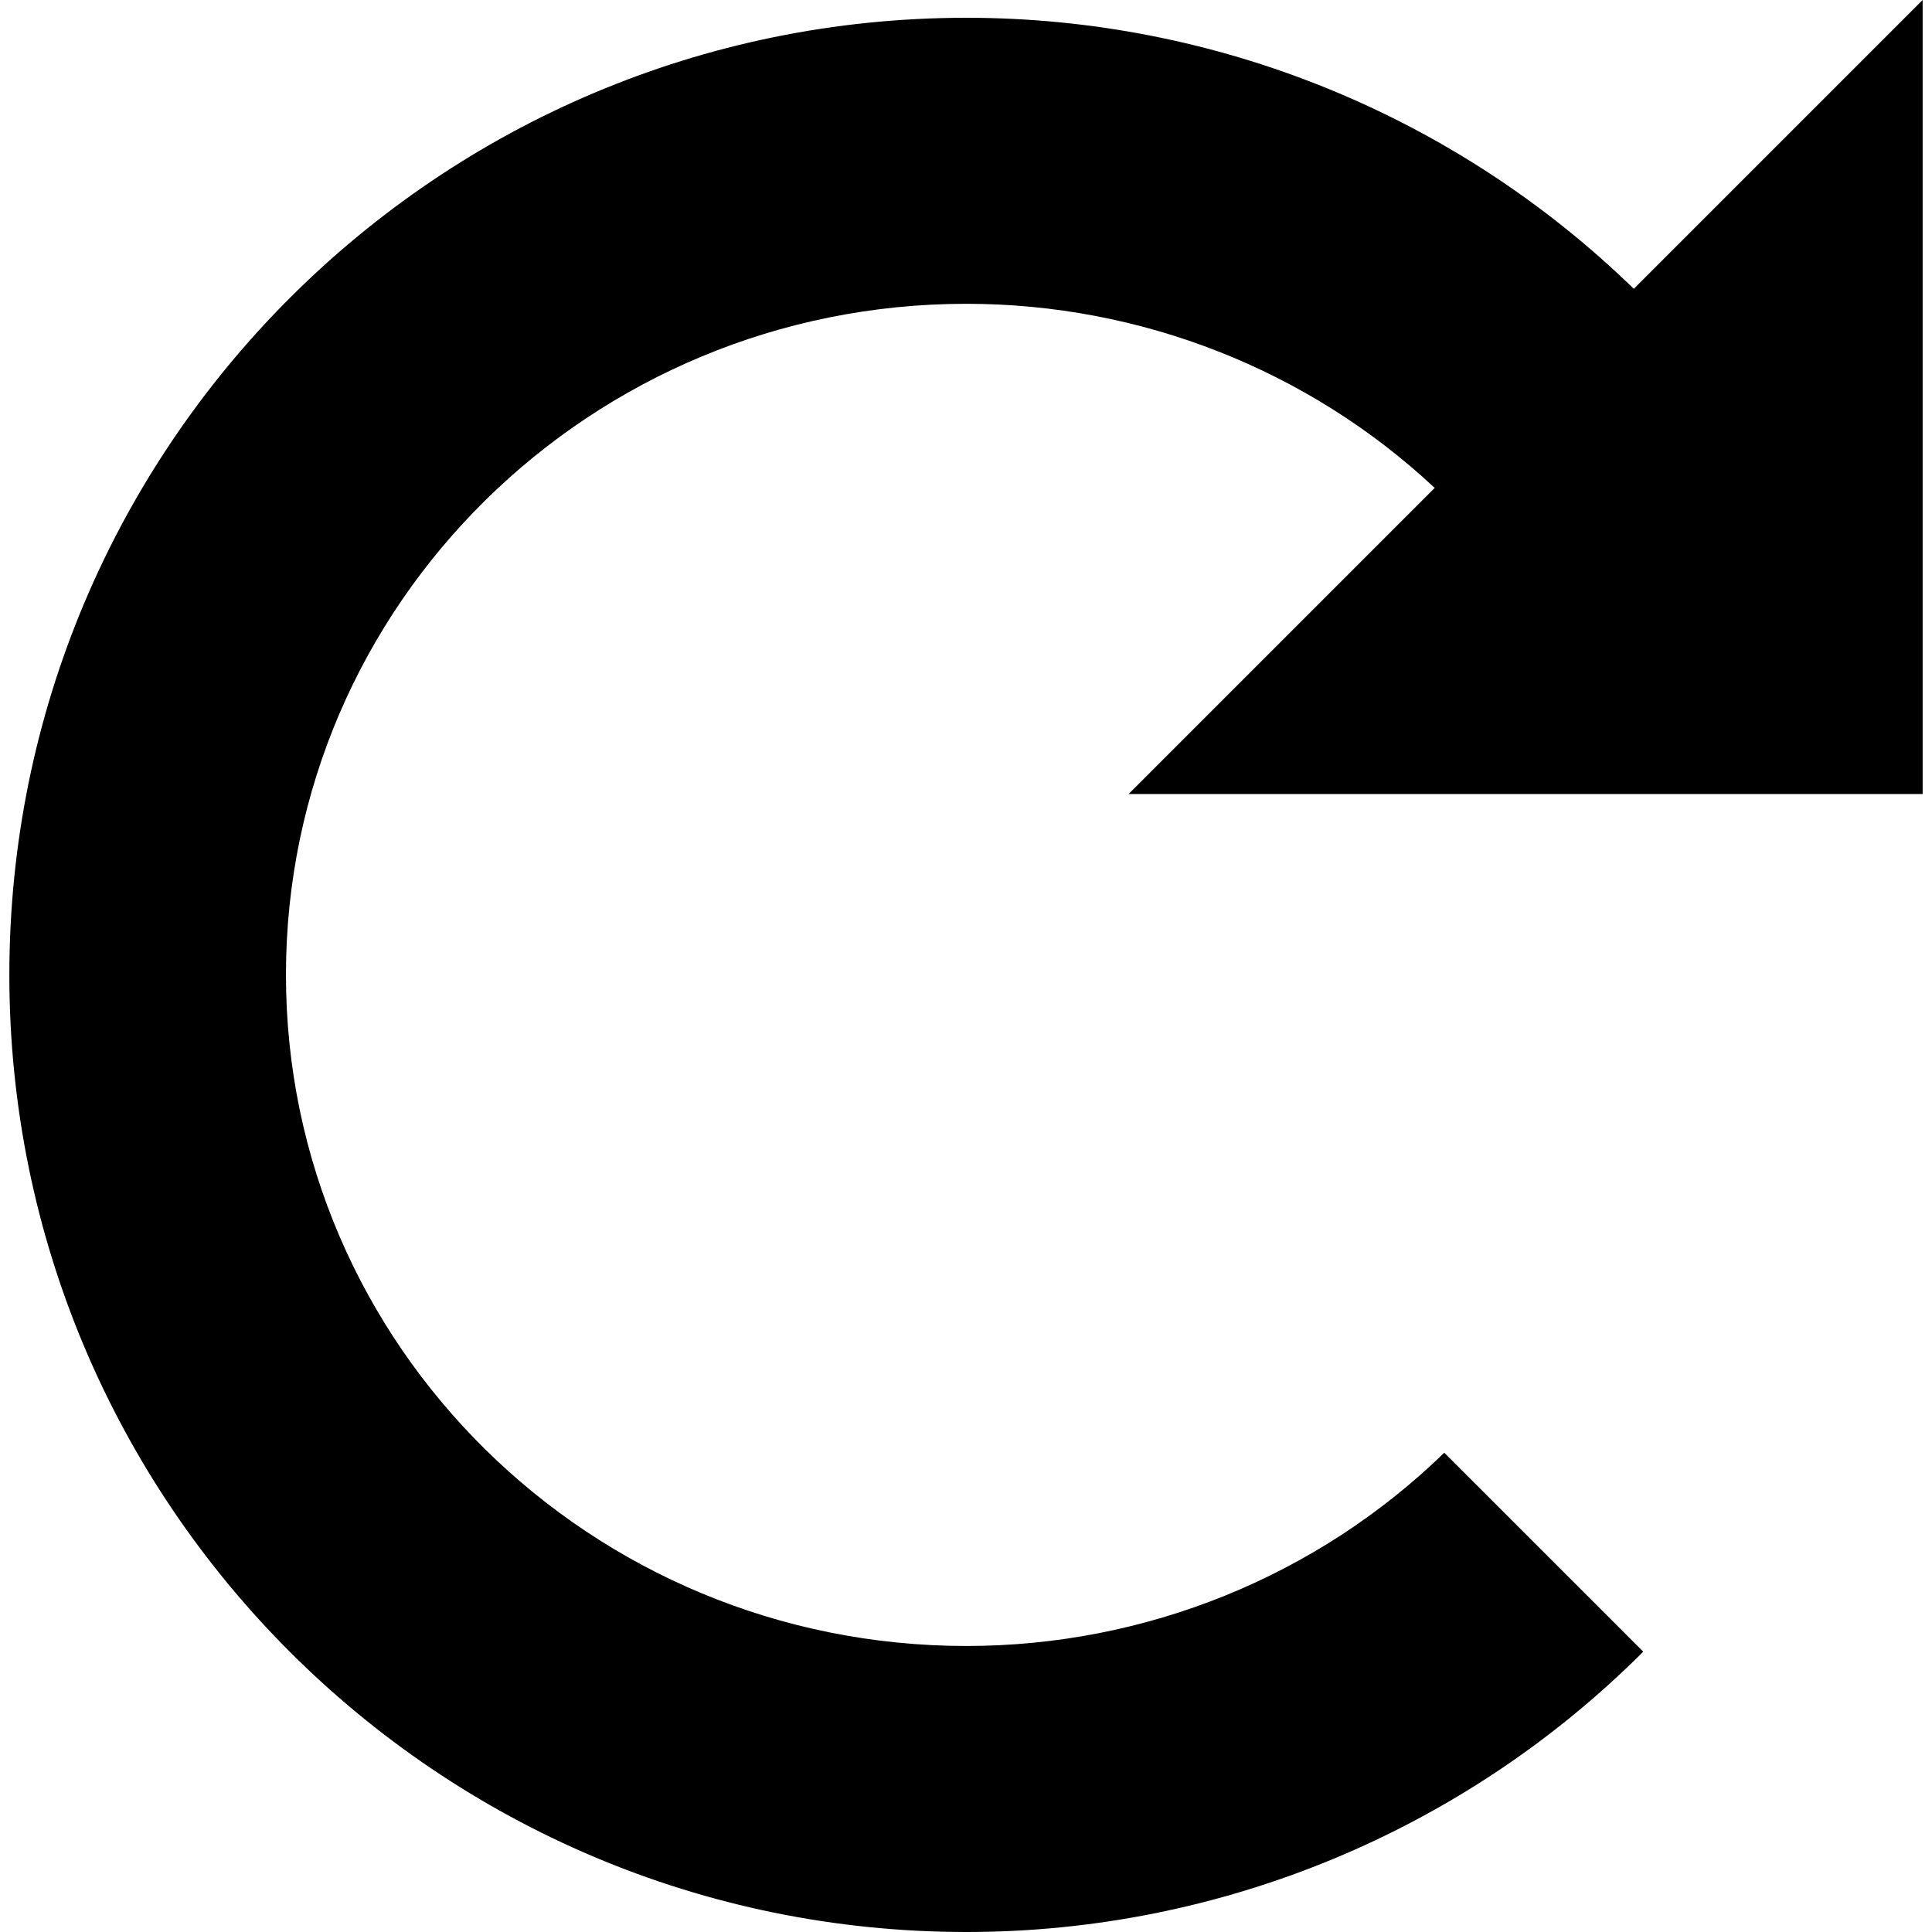
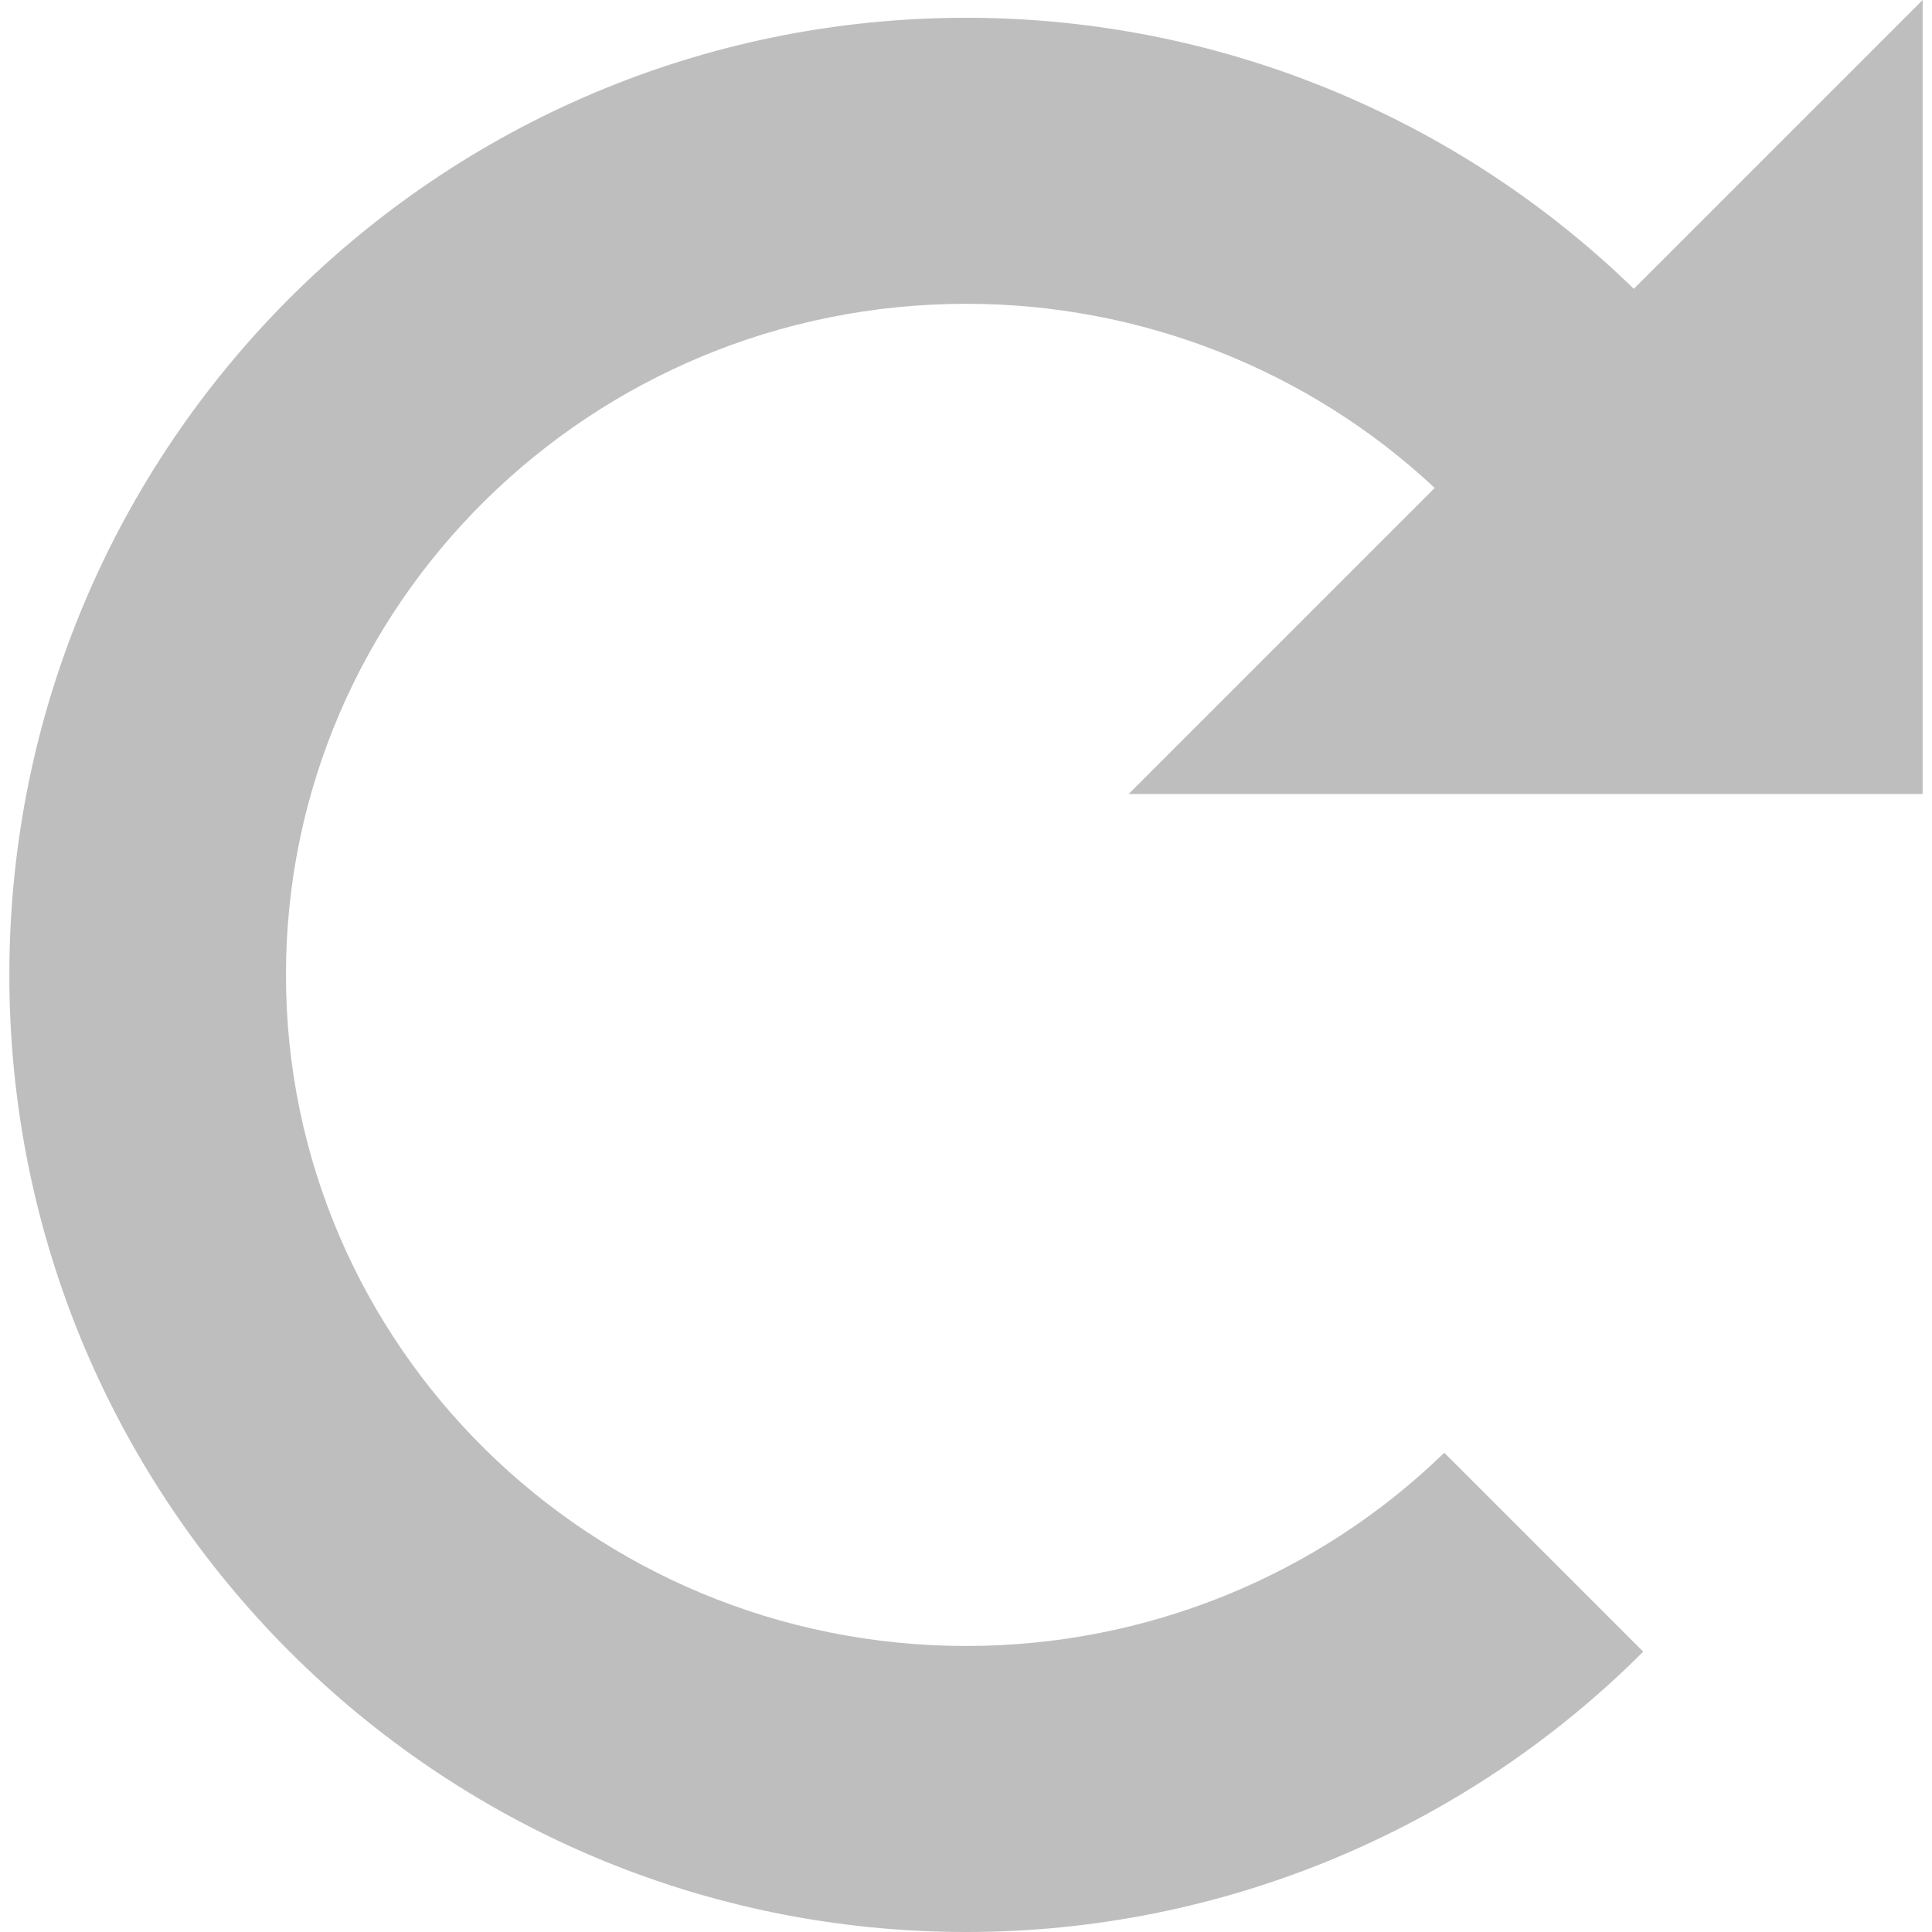
<svg xmlns="http://www.w3.org/2000/svg" width="512" height="512" viewBox="0 0 135.467 135.467" version="1.1" id="svg8">
  <defs id="defs2" />
  <g id="layer1" transform="translate(-398.5224,-176.9057)">
-     <path id="path964" style="fill:#000000;stroke:none;stroke-width:1.566;stroke-miterlimit:4;stroke-dasharray:none;stroke-opacity:1" d="m 533.334,176.906 -20.252,20.252 a 67.11,67.11 0 0 0 -46.794,-19.006 67.11,67.11 0 0 0 -67.11,67.11 67.11,67.11 0 0 0 67.11,67.111 67.11,67.11 0 0 0 47.454,-19.656 l -13.951,-13.95 a 47.715,47.055 0 0 1 -33.503,13.551 47.715,47.055 0 0 1 -47.715,-47.055 47.715,47.055 0 0 1 47.715,-47.056 47.715,47.055 0 0 1 32.833,12.912 l -21.46,21.46 h 55.673 z" />
+     <path id="path964" style="fill:#bebebe;stroke:none;stroke-width:1.566;stroke-miterlimit:4;stroke-dasharray:none;stroke-opacity:1;fill-opacity:1" d="m 533.334,176.906 -20.252,20.252 a 67.11,67.11 0 0 0 -46.794,-19.006 67.11,67.11 0 0 0 -67.11,67.11 67.11,67.11 0 0 0 67.11,67.111 67.11,67.11 0 0 0 47.454,-19.656 l -13.951,-13.95 a 47.715,47.055 0 0 1 -33.503,13.551 47.715,47.055 0 0 1 -47.715,-47.055 47.715,47.055 0 0 1 47.715,-47.056 47.715,47.055 0 0 1 32.833,12.912 l -21.46,21.46 h 55.673 z" />
  </g>
</svg>
